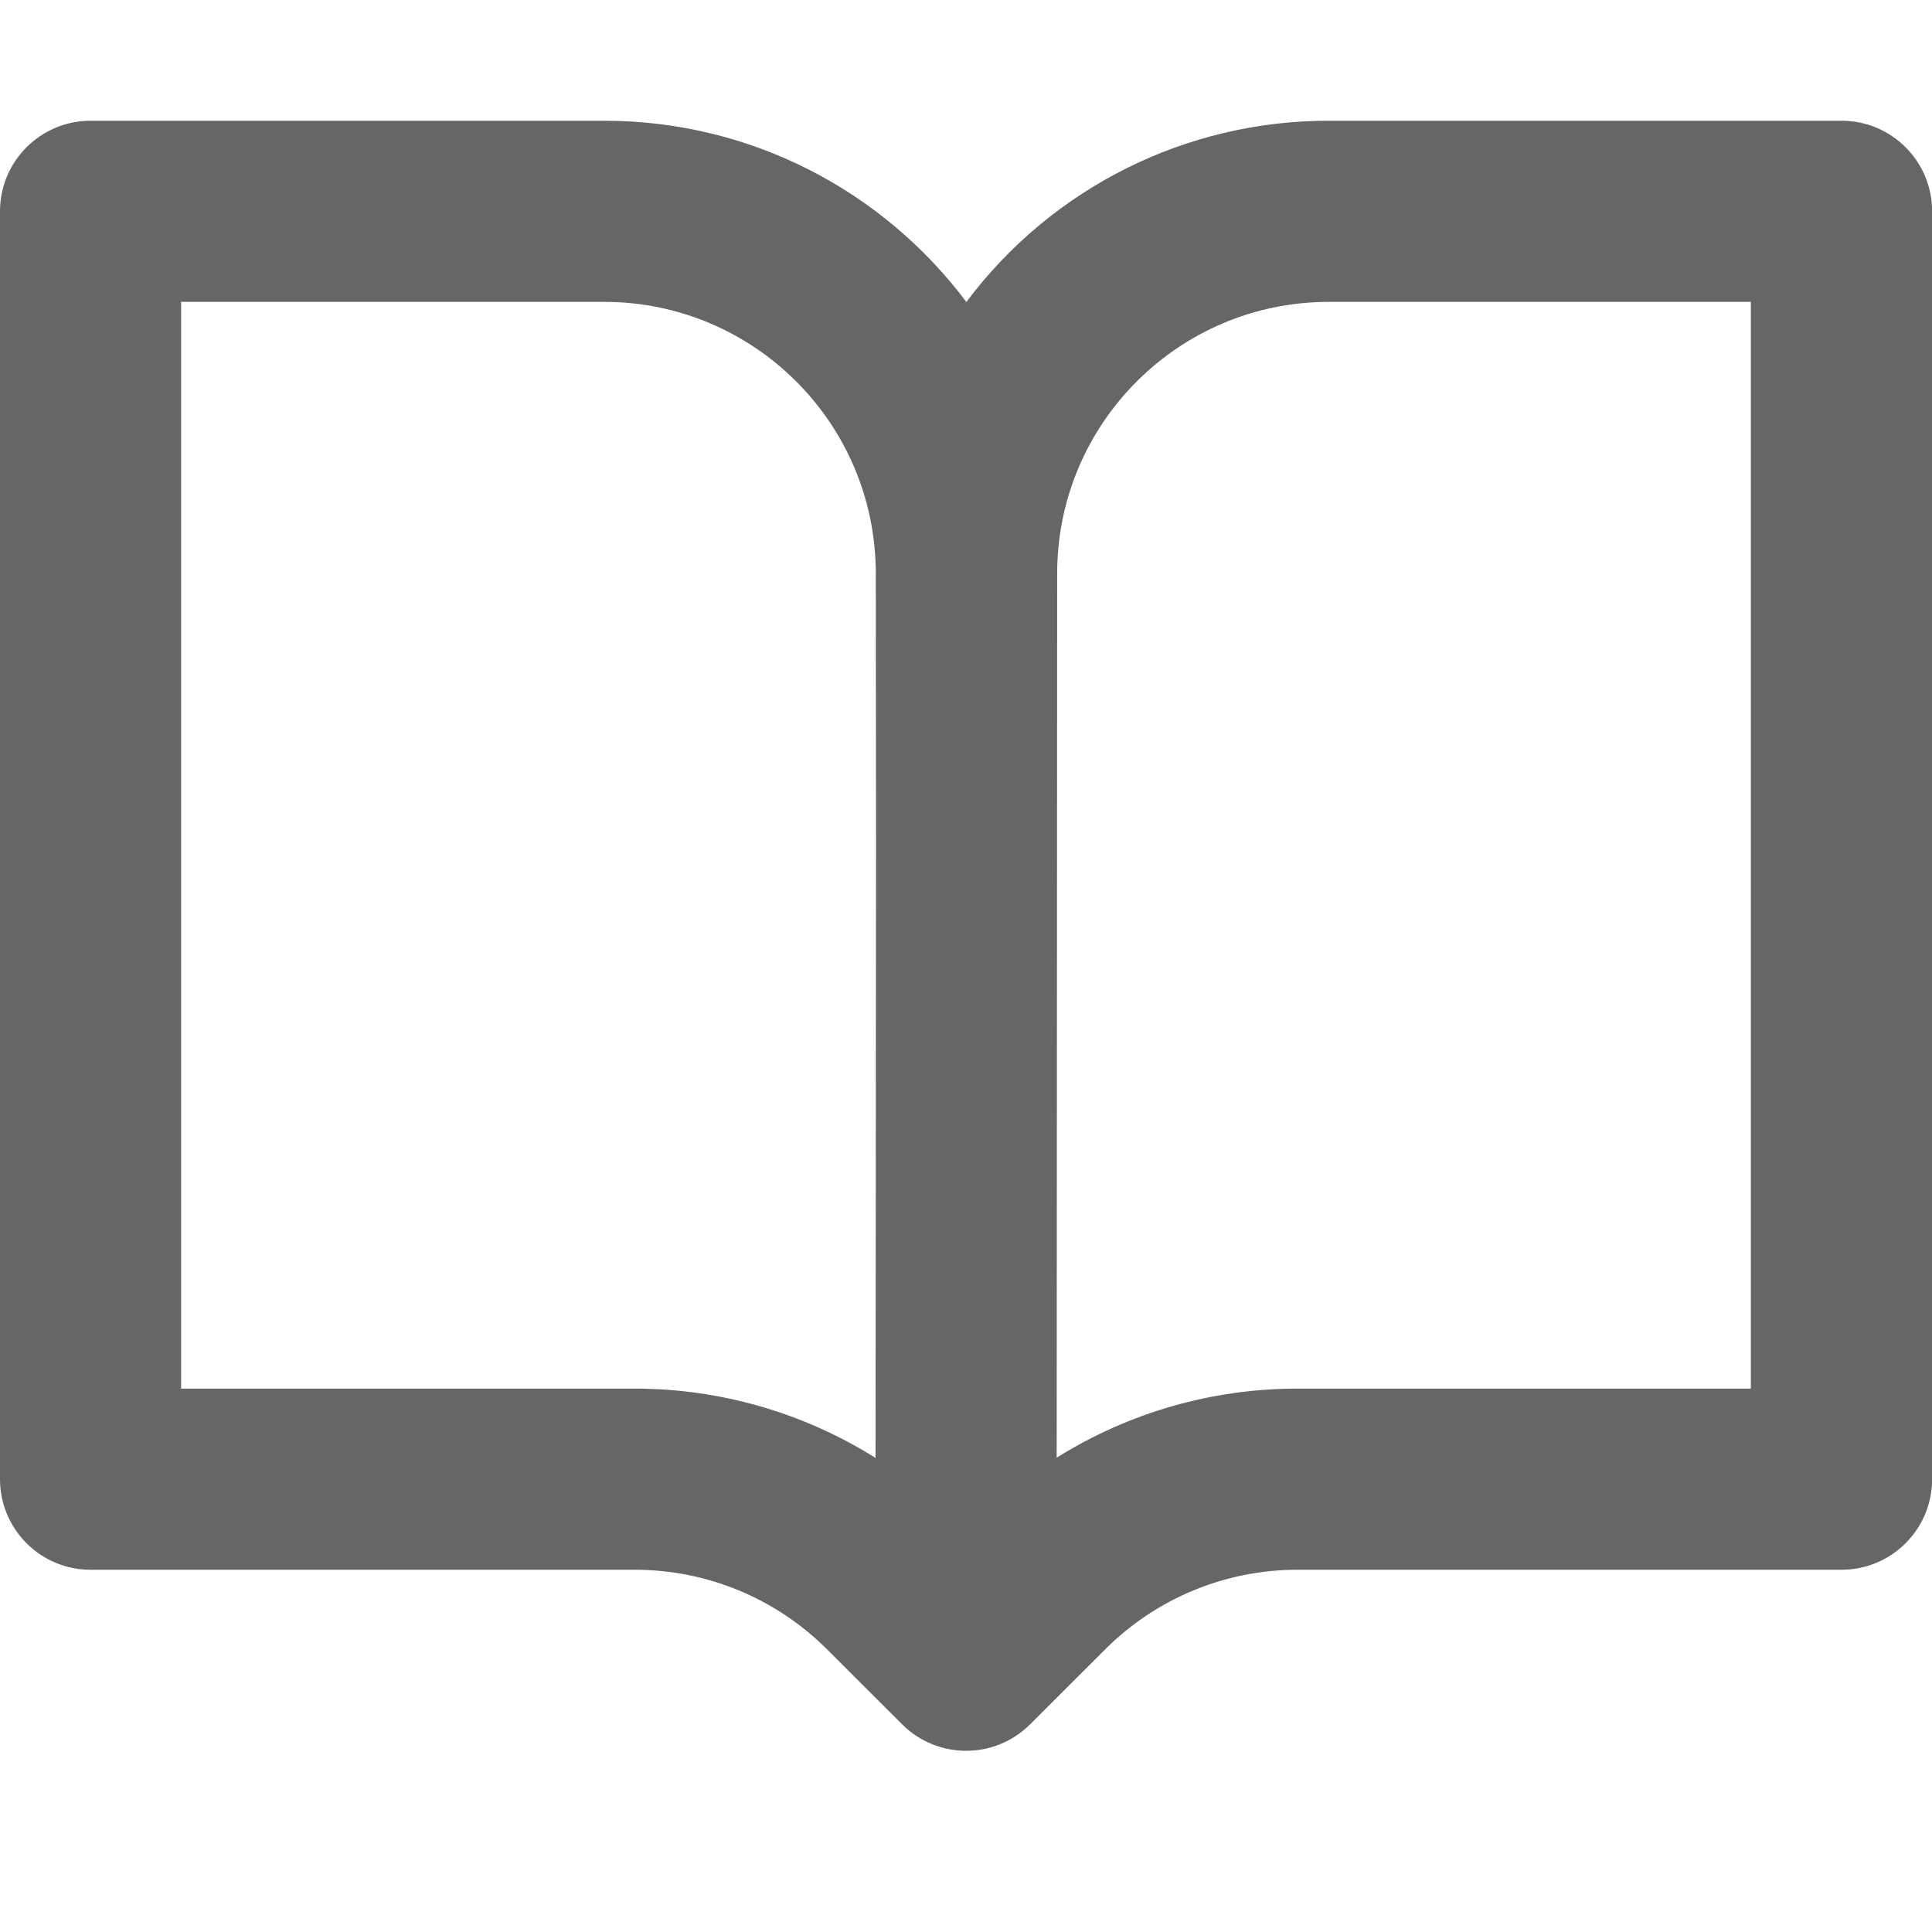
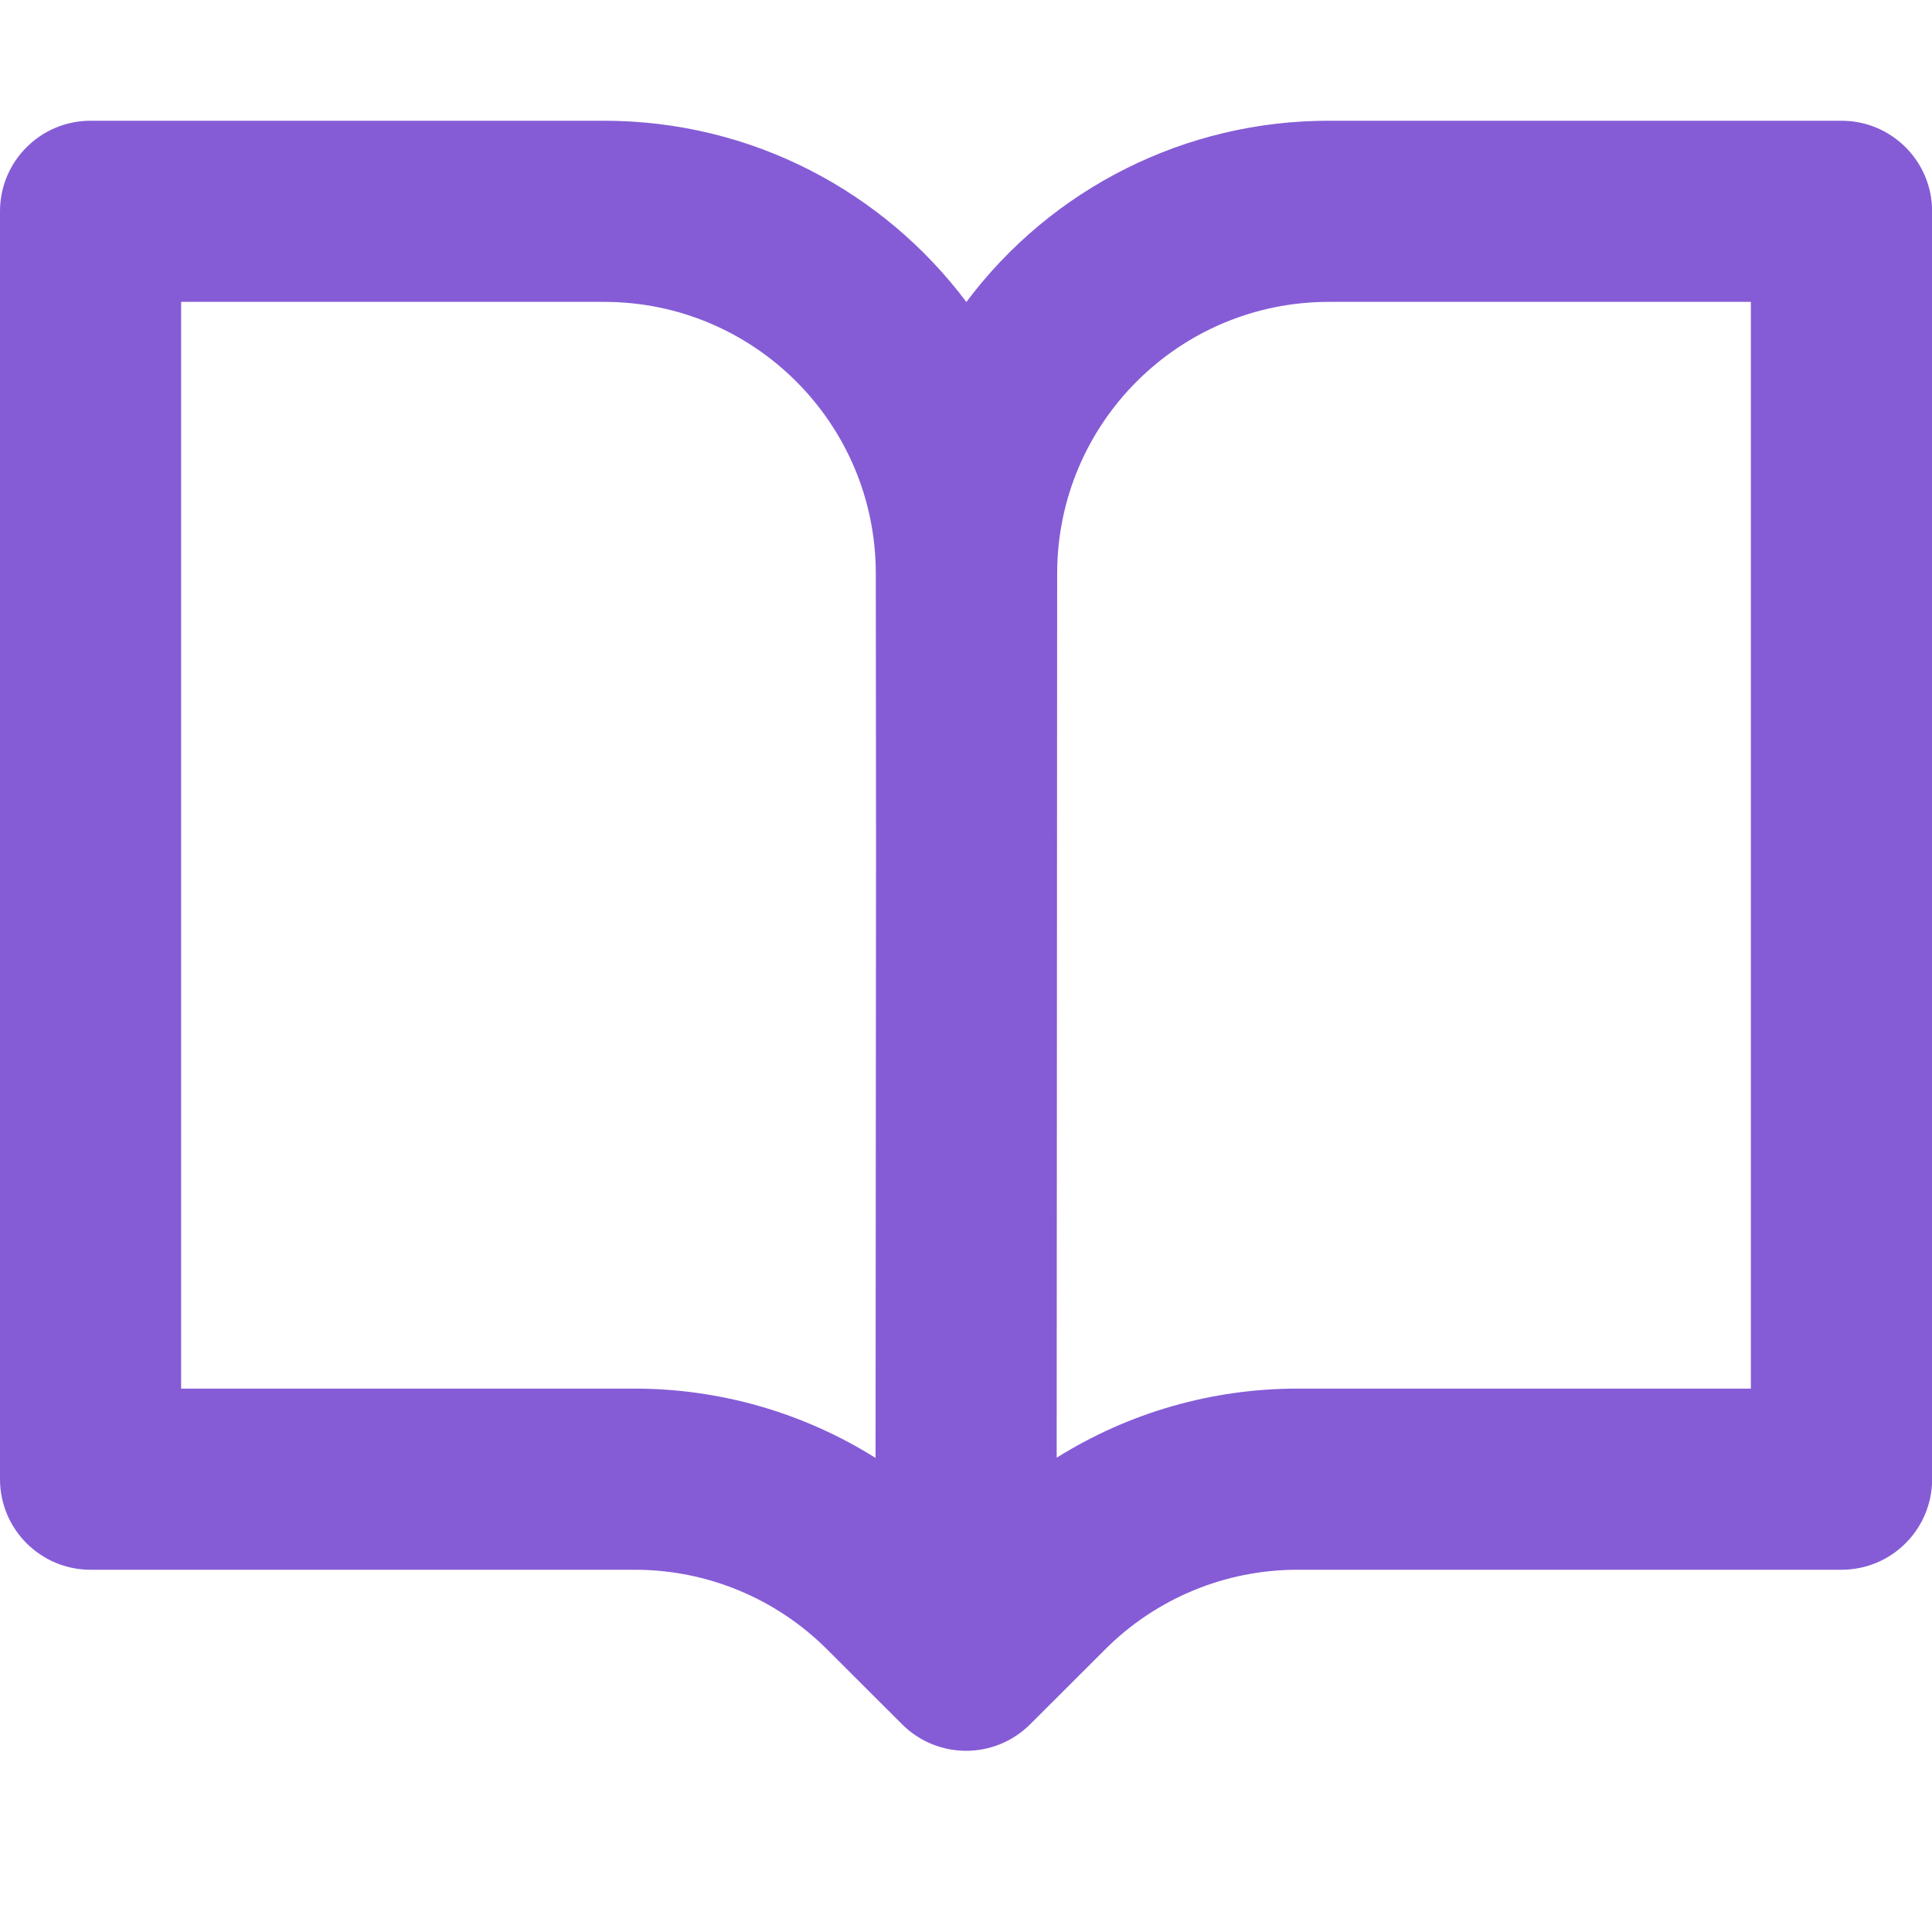
- <svg xmlns="http://www.w3.org/2000/svg" width="16" height="16" fill="#666">
+ <svg xmlns="http://www.w3.org/2000/svg" width="16" height="16" fill="#855cd6">
  <path d="M0 1.75A.75.75 0 0 1 .75 1h4.253c1.227 0 2.317.59 3 1.501A3.743 3.743 0 0 1 11.006 1h4.245a.75.75 0 0 1 .75.75v10.5a.75.75 0 0 1-.75.75h-4.507a2.25 2.25 0 0 0-1.591.659l-.622.621a.75.75 0 0 1-1.06 0l-.622-.621A2.25 2.25 0 0 0 5.258 13H.75a.75.75 0 0 1-.75-.75Zm7.251 10.324.004-5.073-.002-2.253A2.25 2.25 0 0 0 5.003 2.5H1.5v9h3.757a3.75 3.75 0 0 1 1.994.574ZM8.755 4.75l-.004 7.322a3.752 3.752 0 0 1 1.992-.572H14.5v-9h-3.495a2.25 2.25 0 0 0-2.25 2.25Z" />
</svg>
